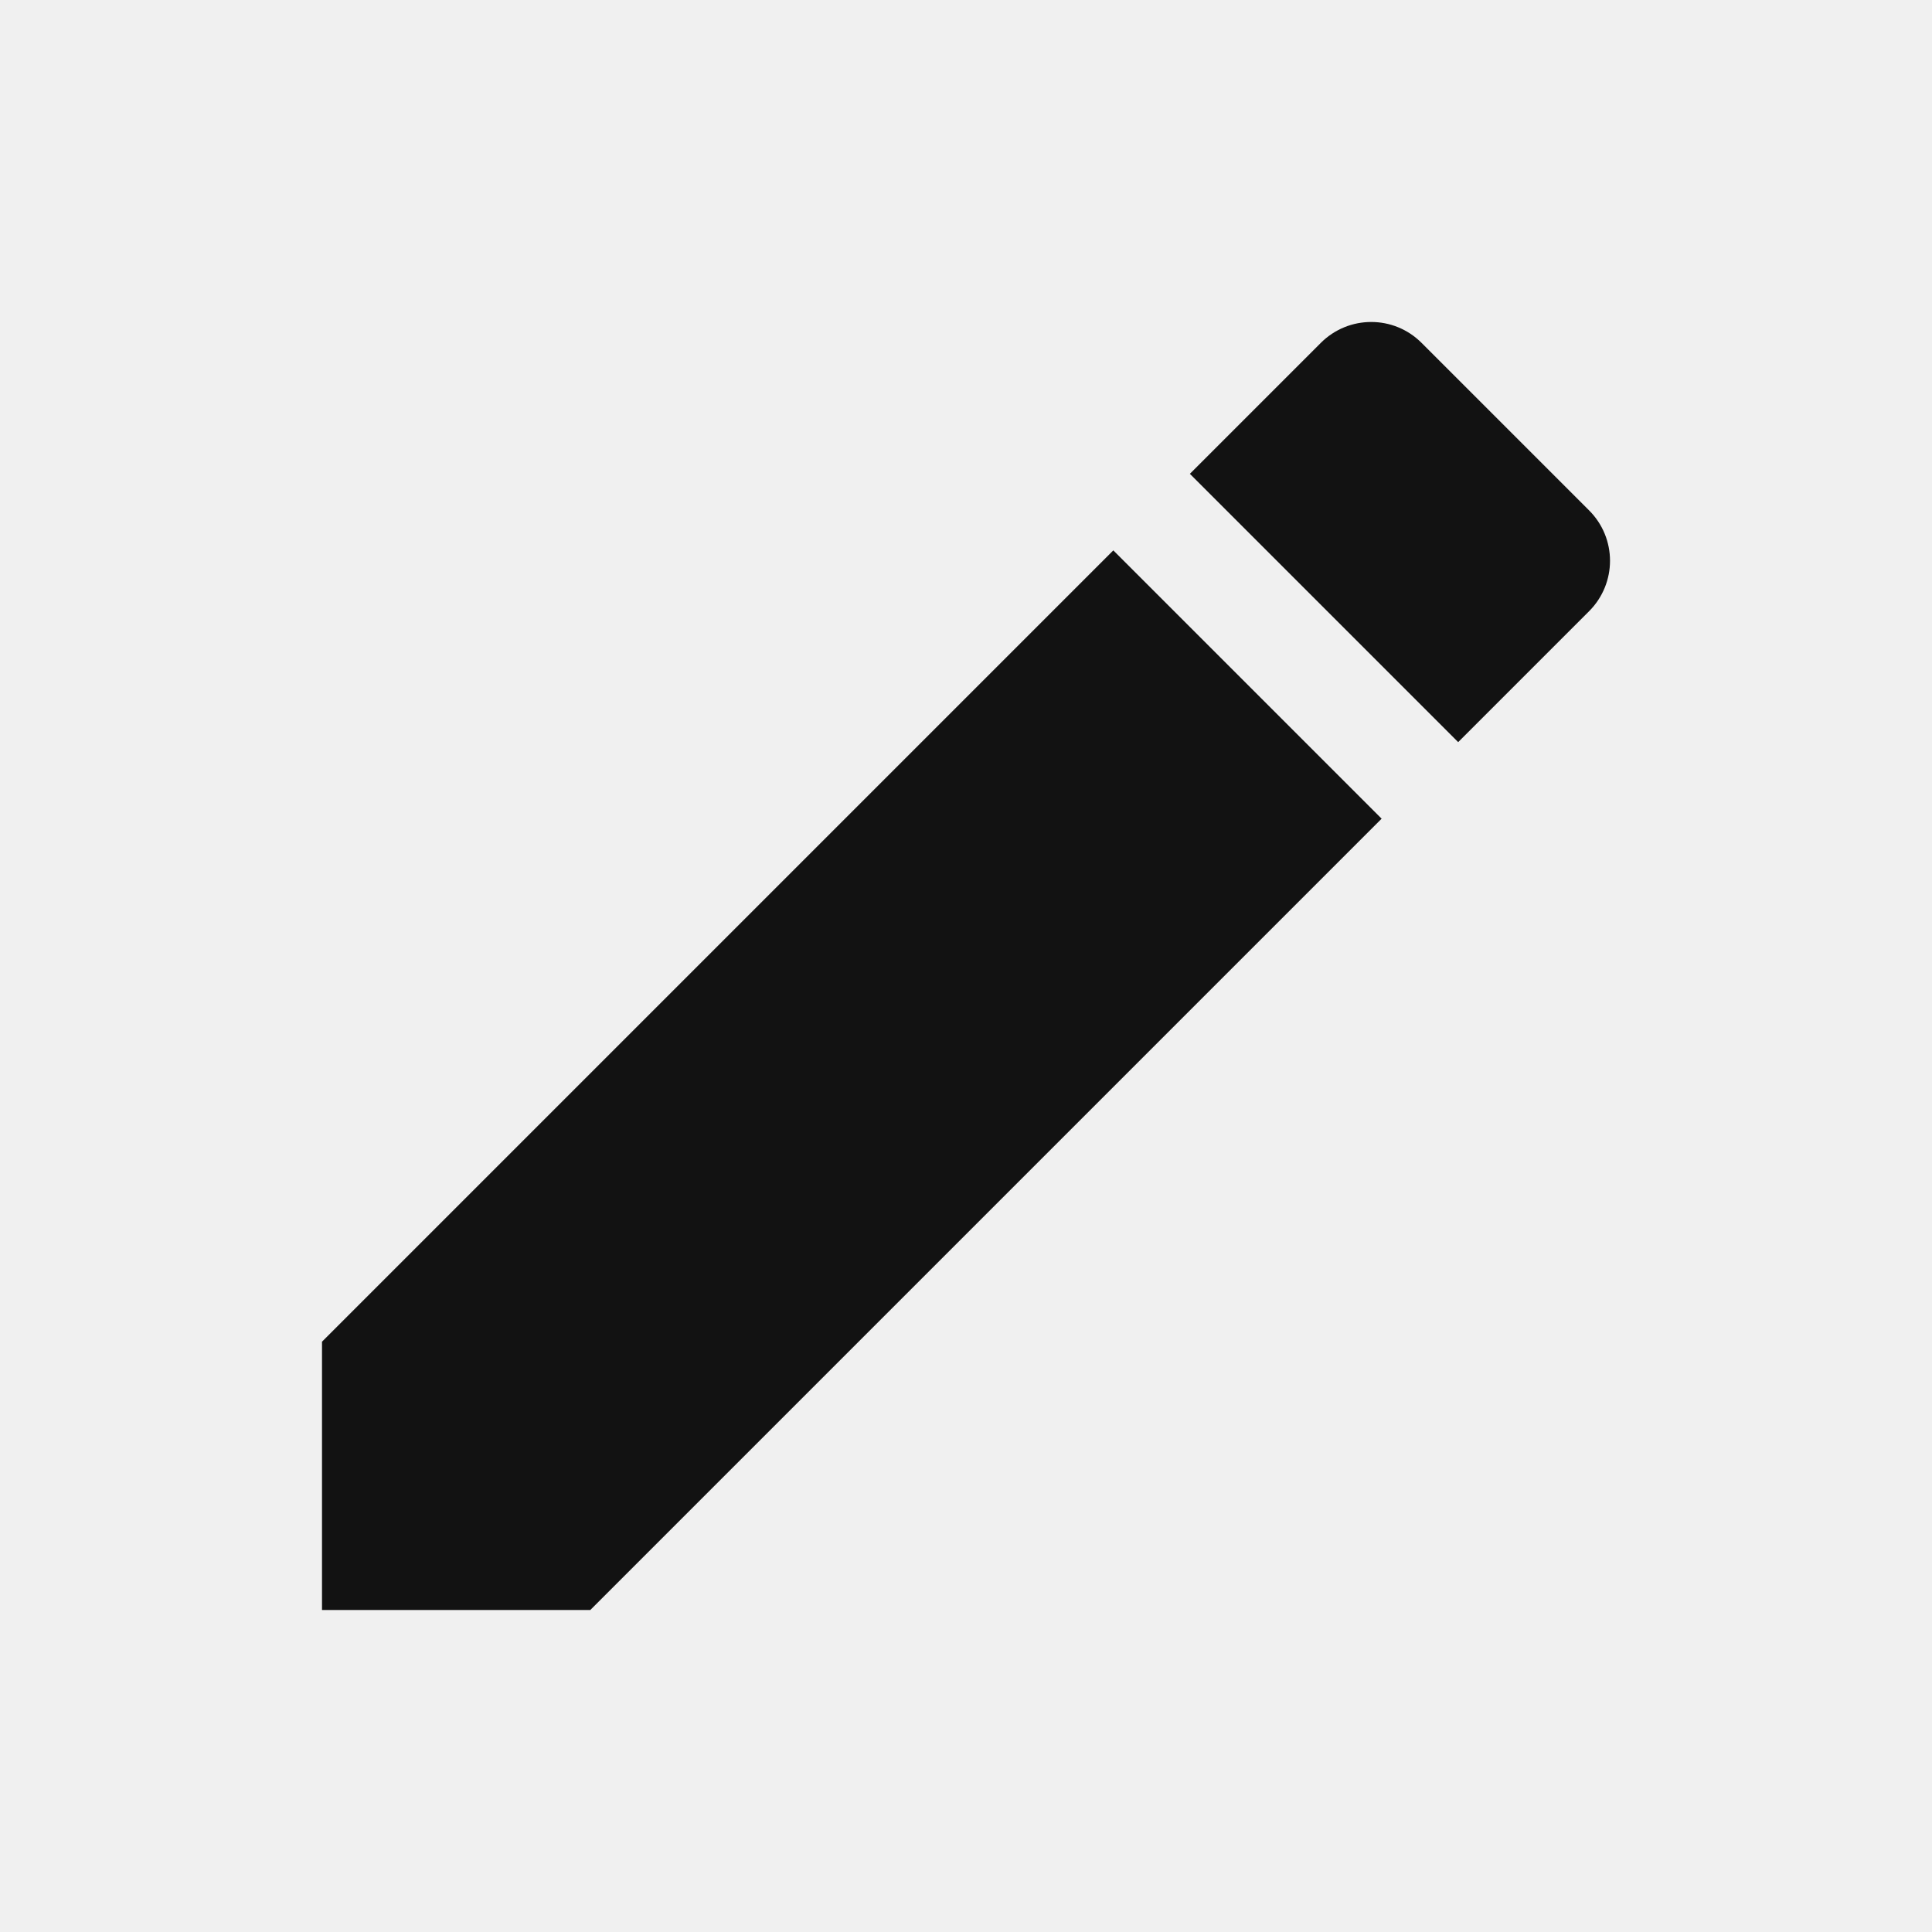
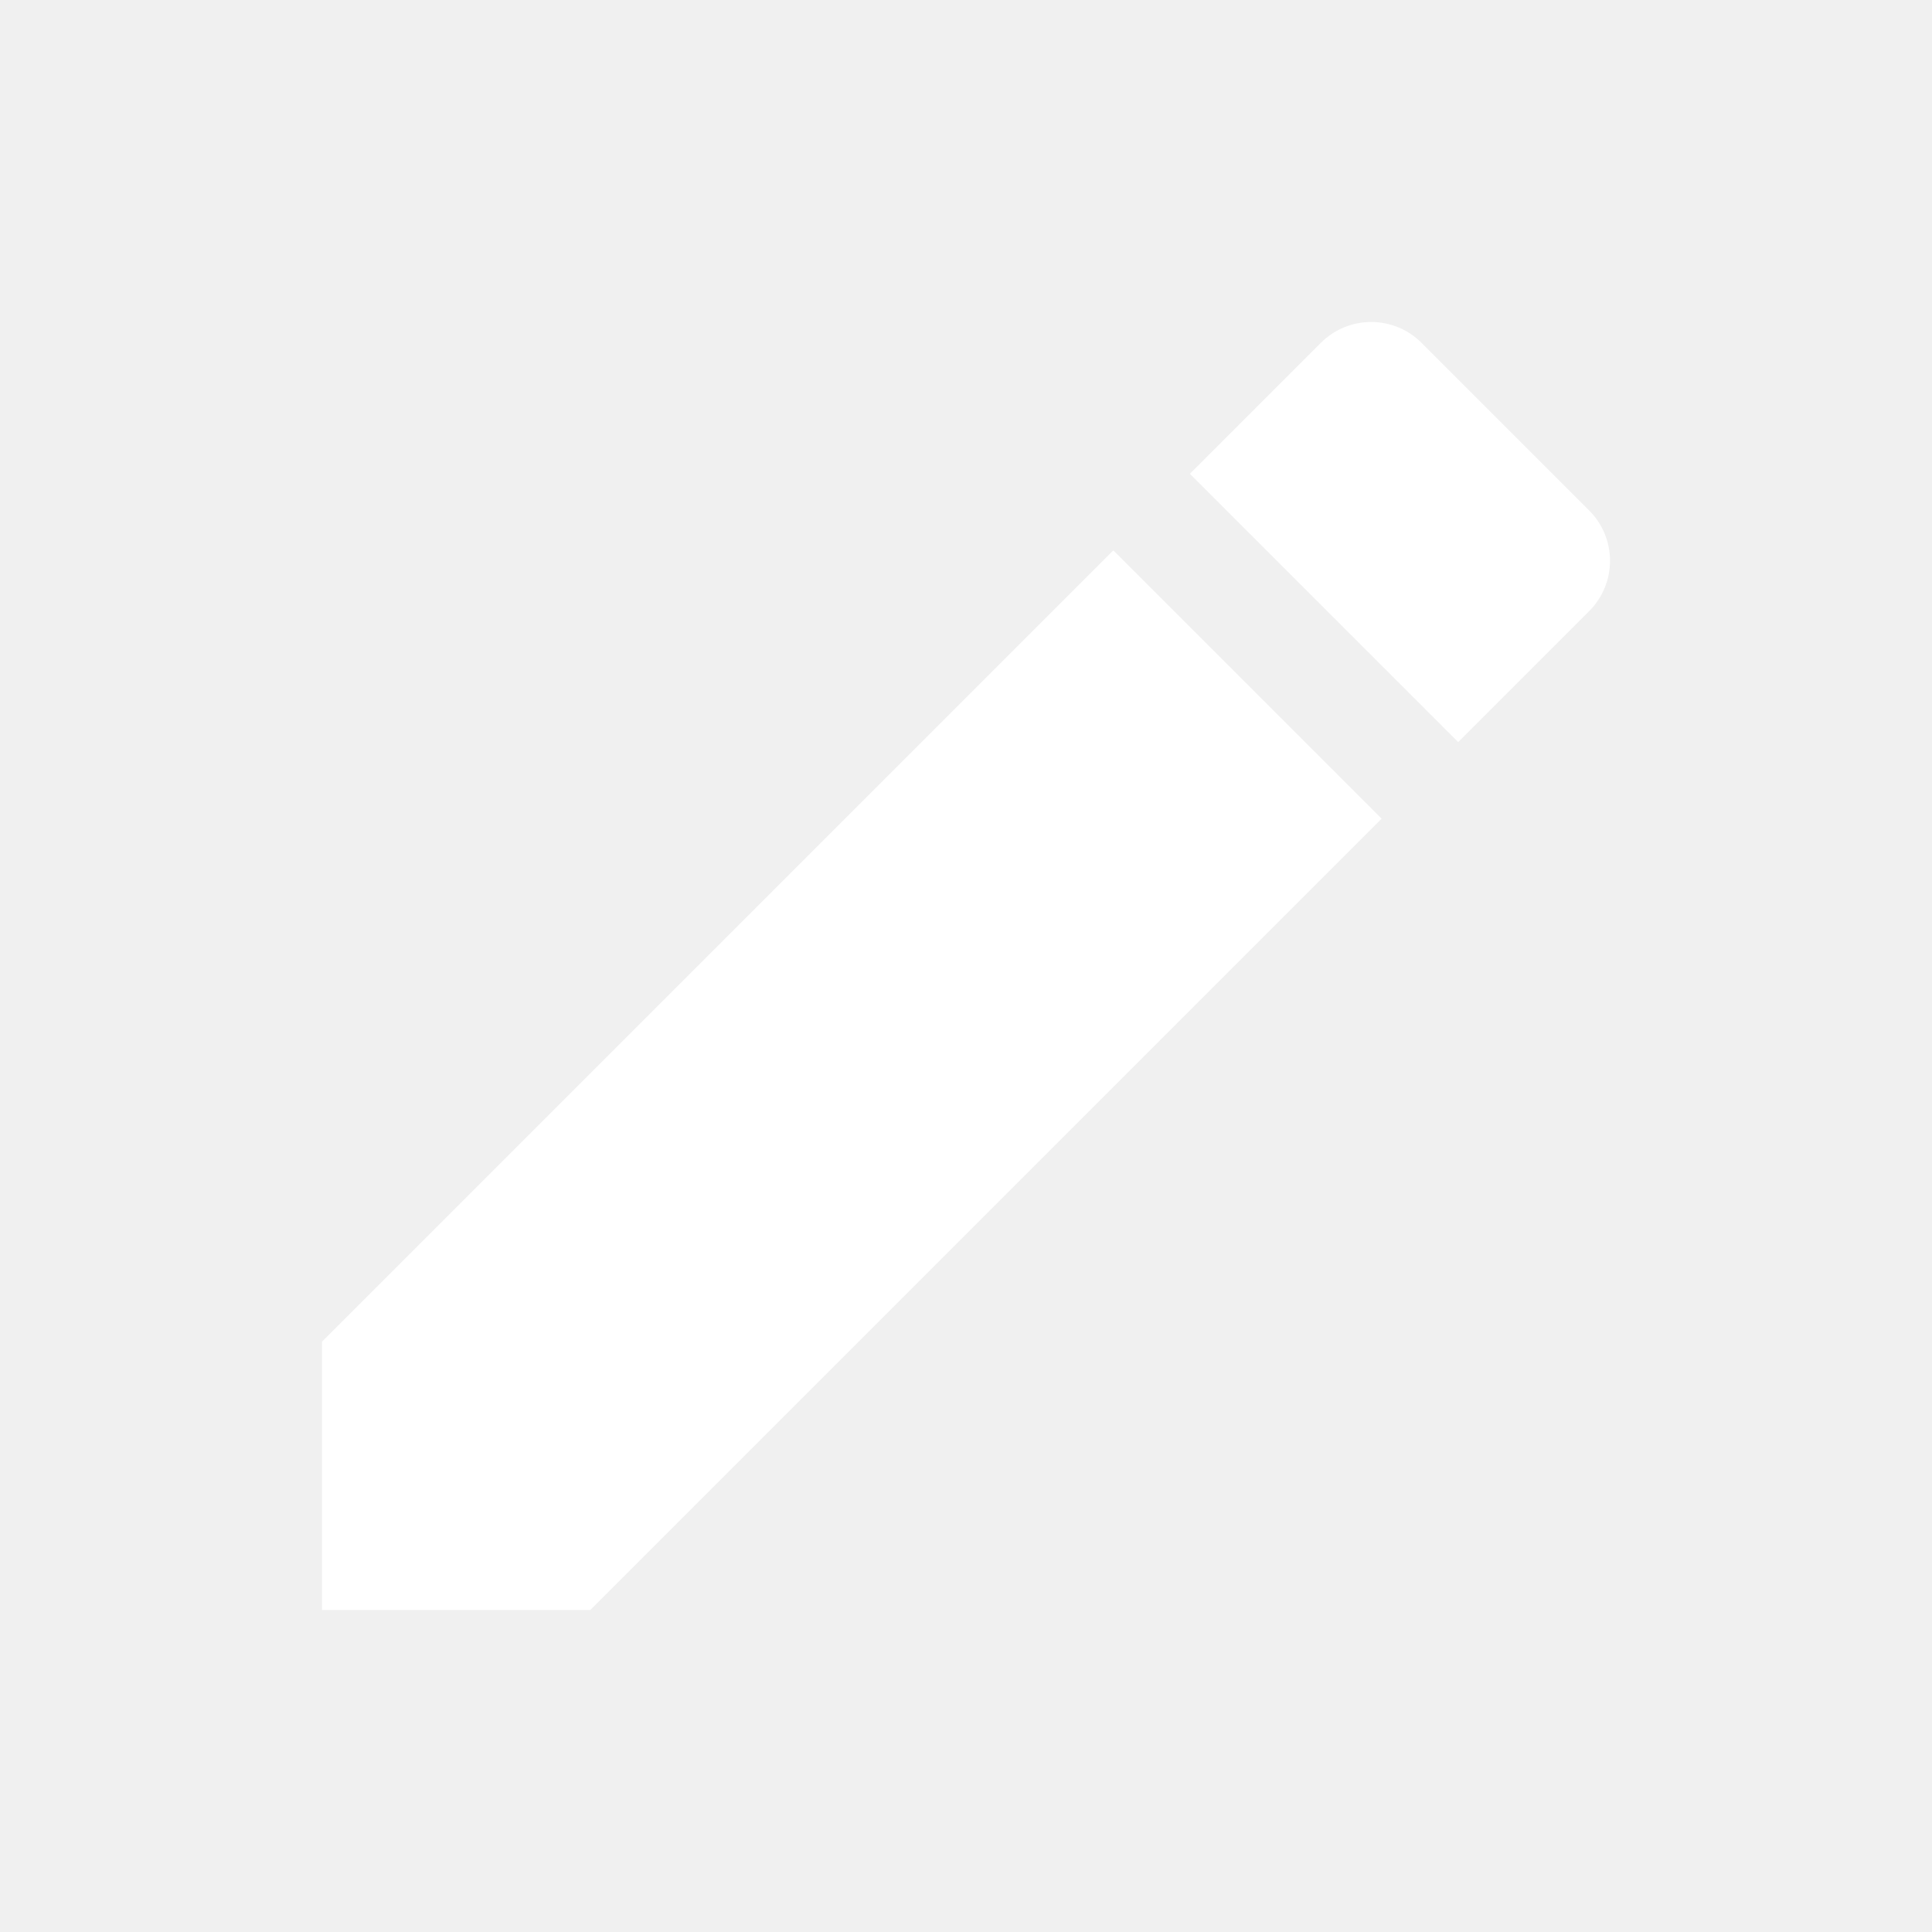
<svg xmlns="http://www.w3.org/2000/svg" width="24" height="24" viewBox="0 0 24 24" fill="none">
-   <path d="M4 16.667V20H7.333L17.163 10.17L13.83 6.837L4 16.667ZM19.74 7.593C20.087 7.246 20.087 6.686 19.74 6.34L17.66 4.26C17.314 3.913 16.754 3.913 16.407 4.26L14.781 5.886L18.114 9.219L19.74 7.593Z" fill="#121212" />
+   <path d="M4 16.667V20H7.333L17.163 10.17L13.83 6.837L4 16.667ZM19.74 7.593C20.087 7.246 20.087 6.686 19.74 6.34L17.66 4.26C17.314 3.913 16.754 3.913 16.407 4.26L14.781 5.886L18.114 9.219L19.74 7.593Z" fill="white" />
</svg>
